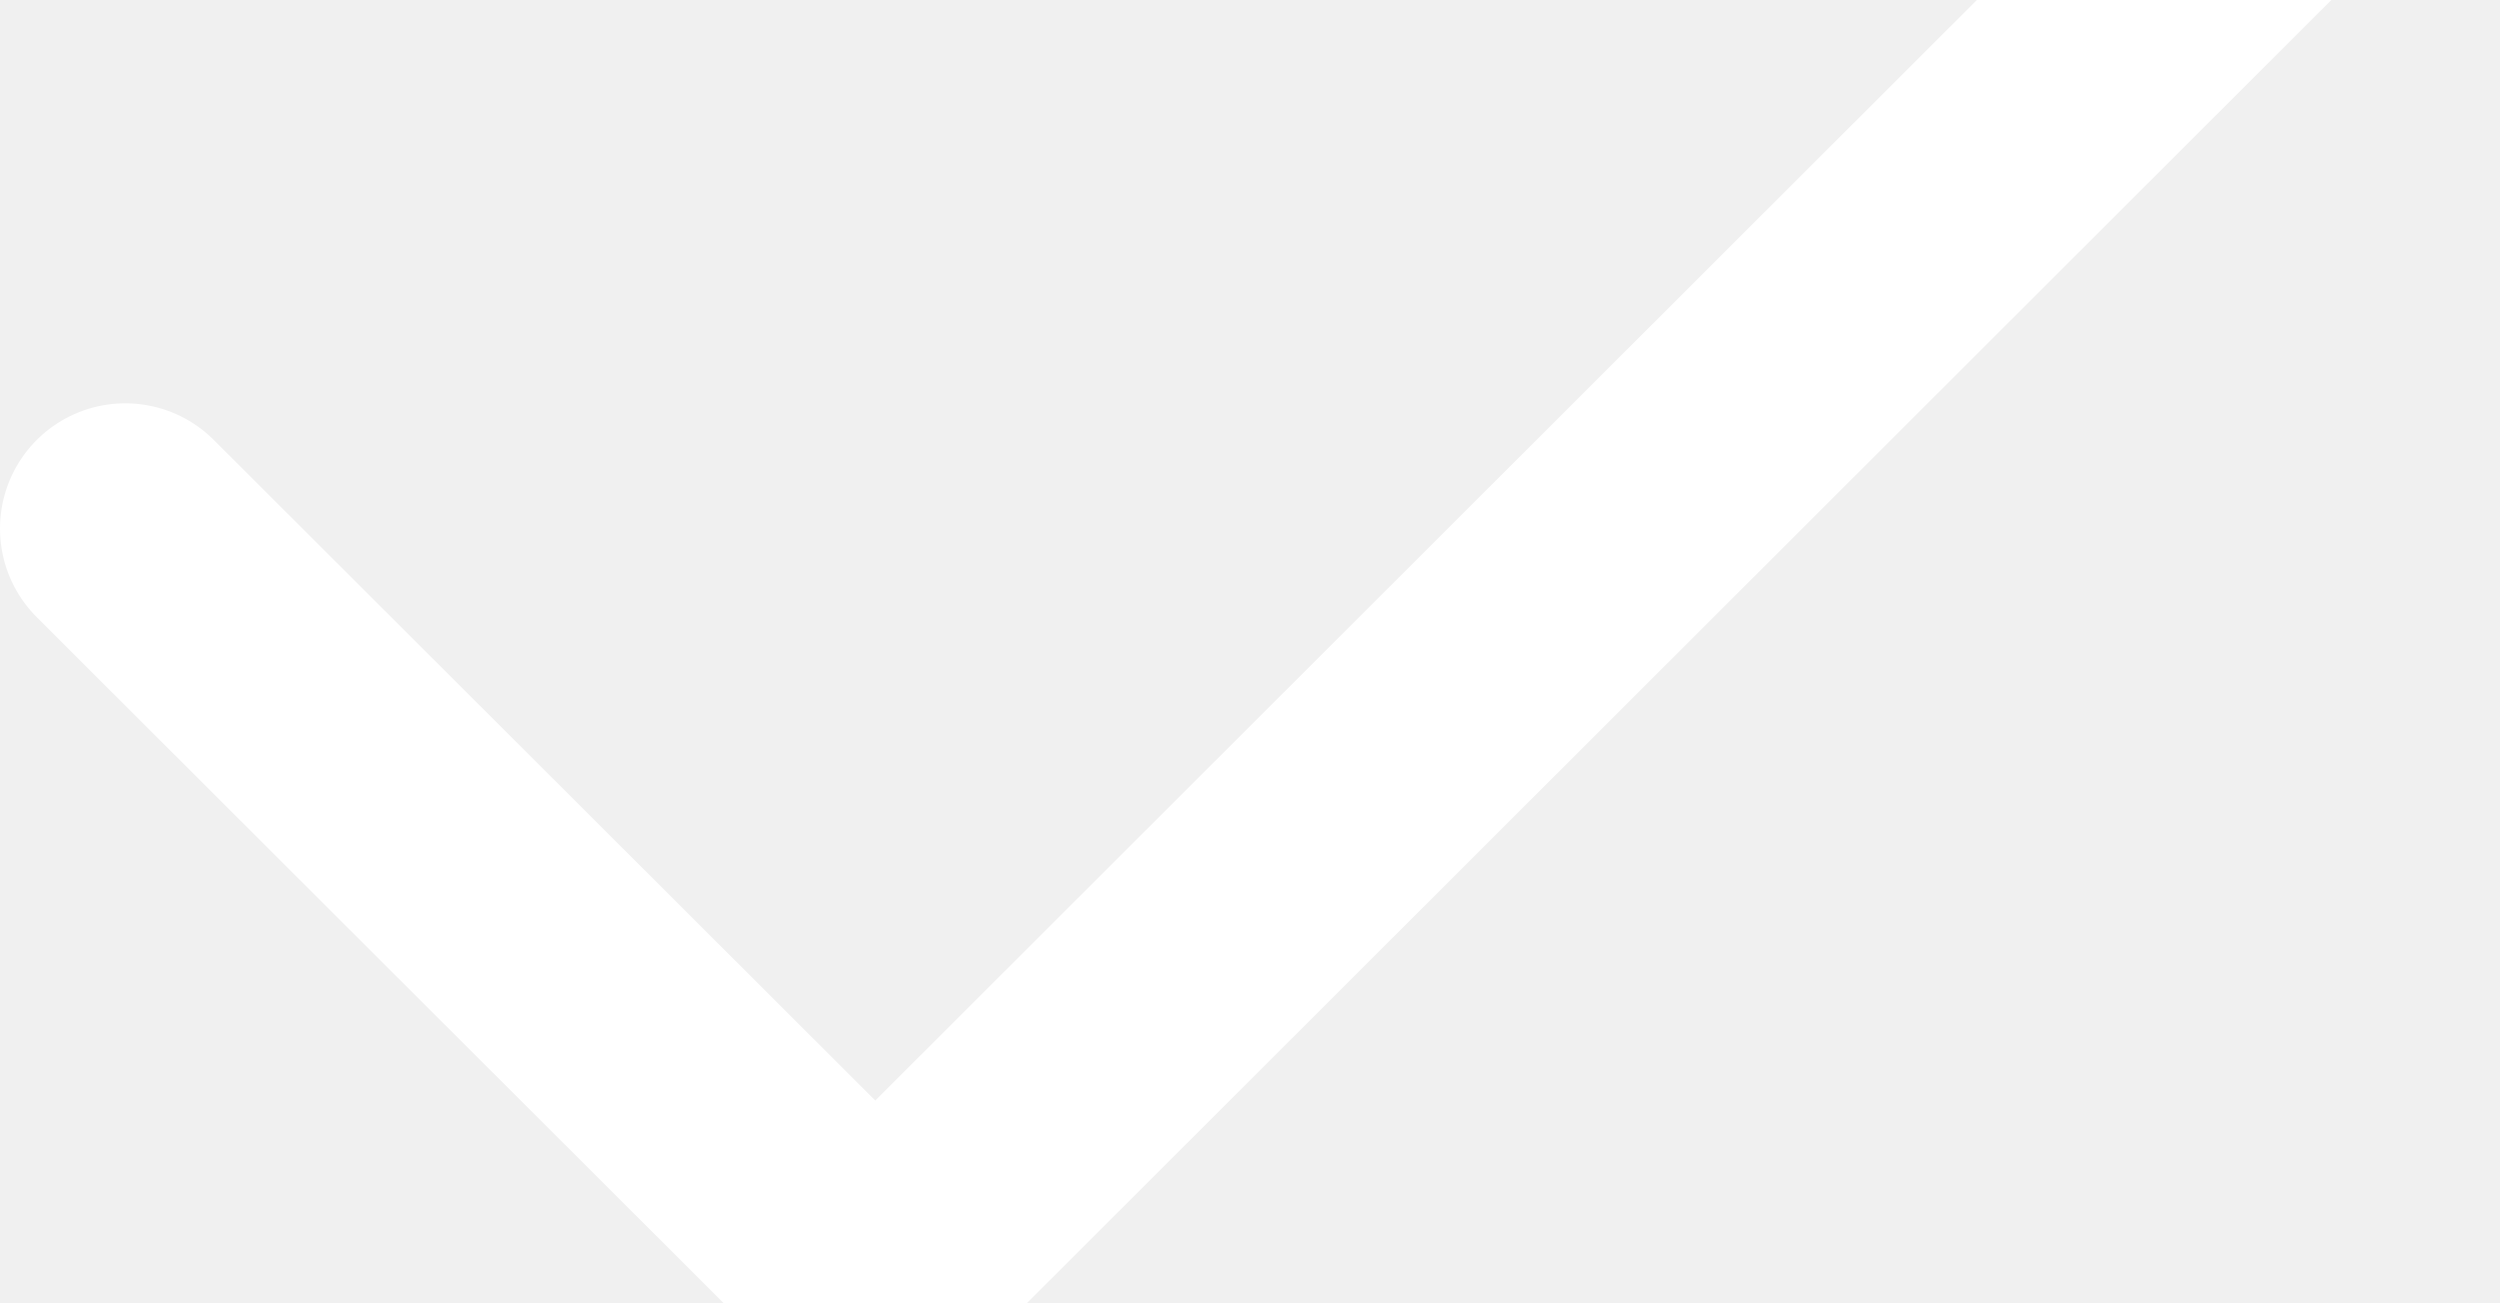
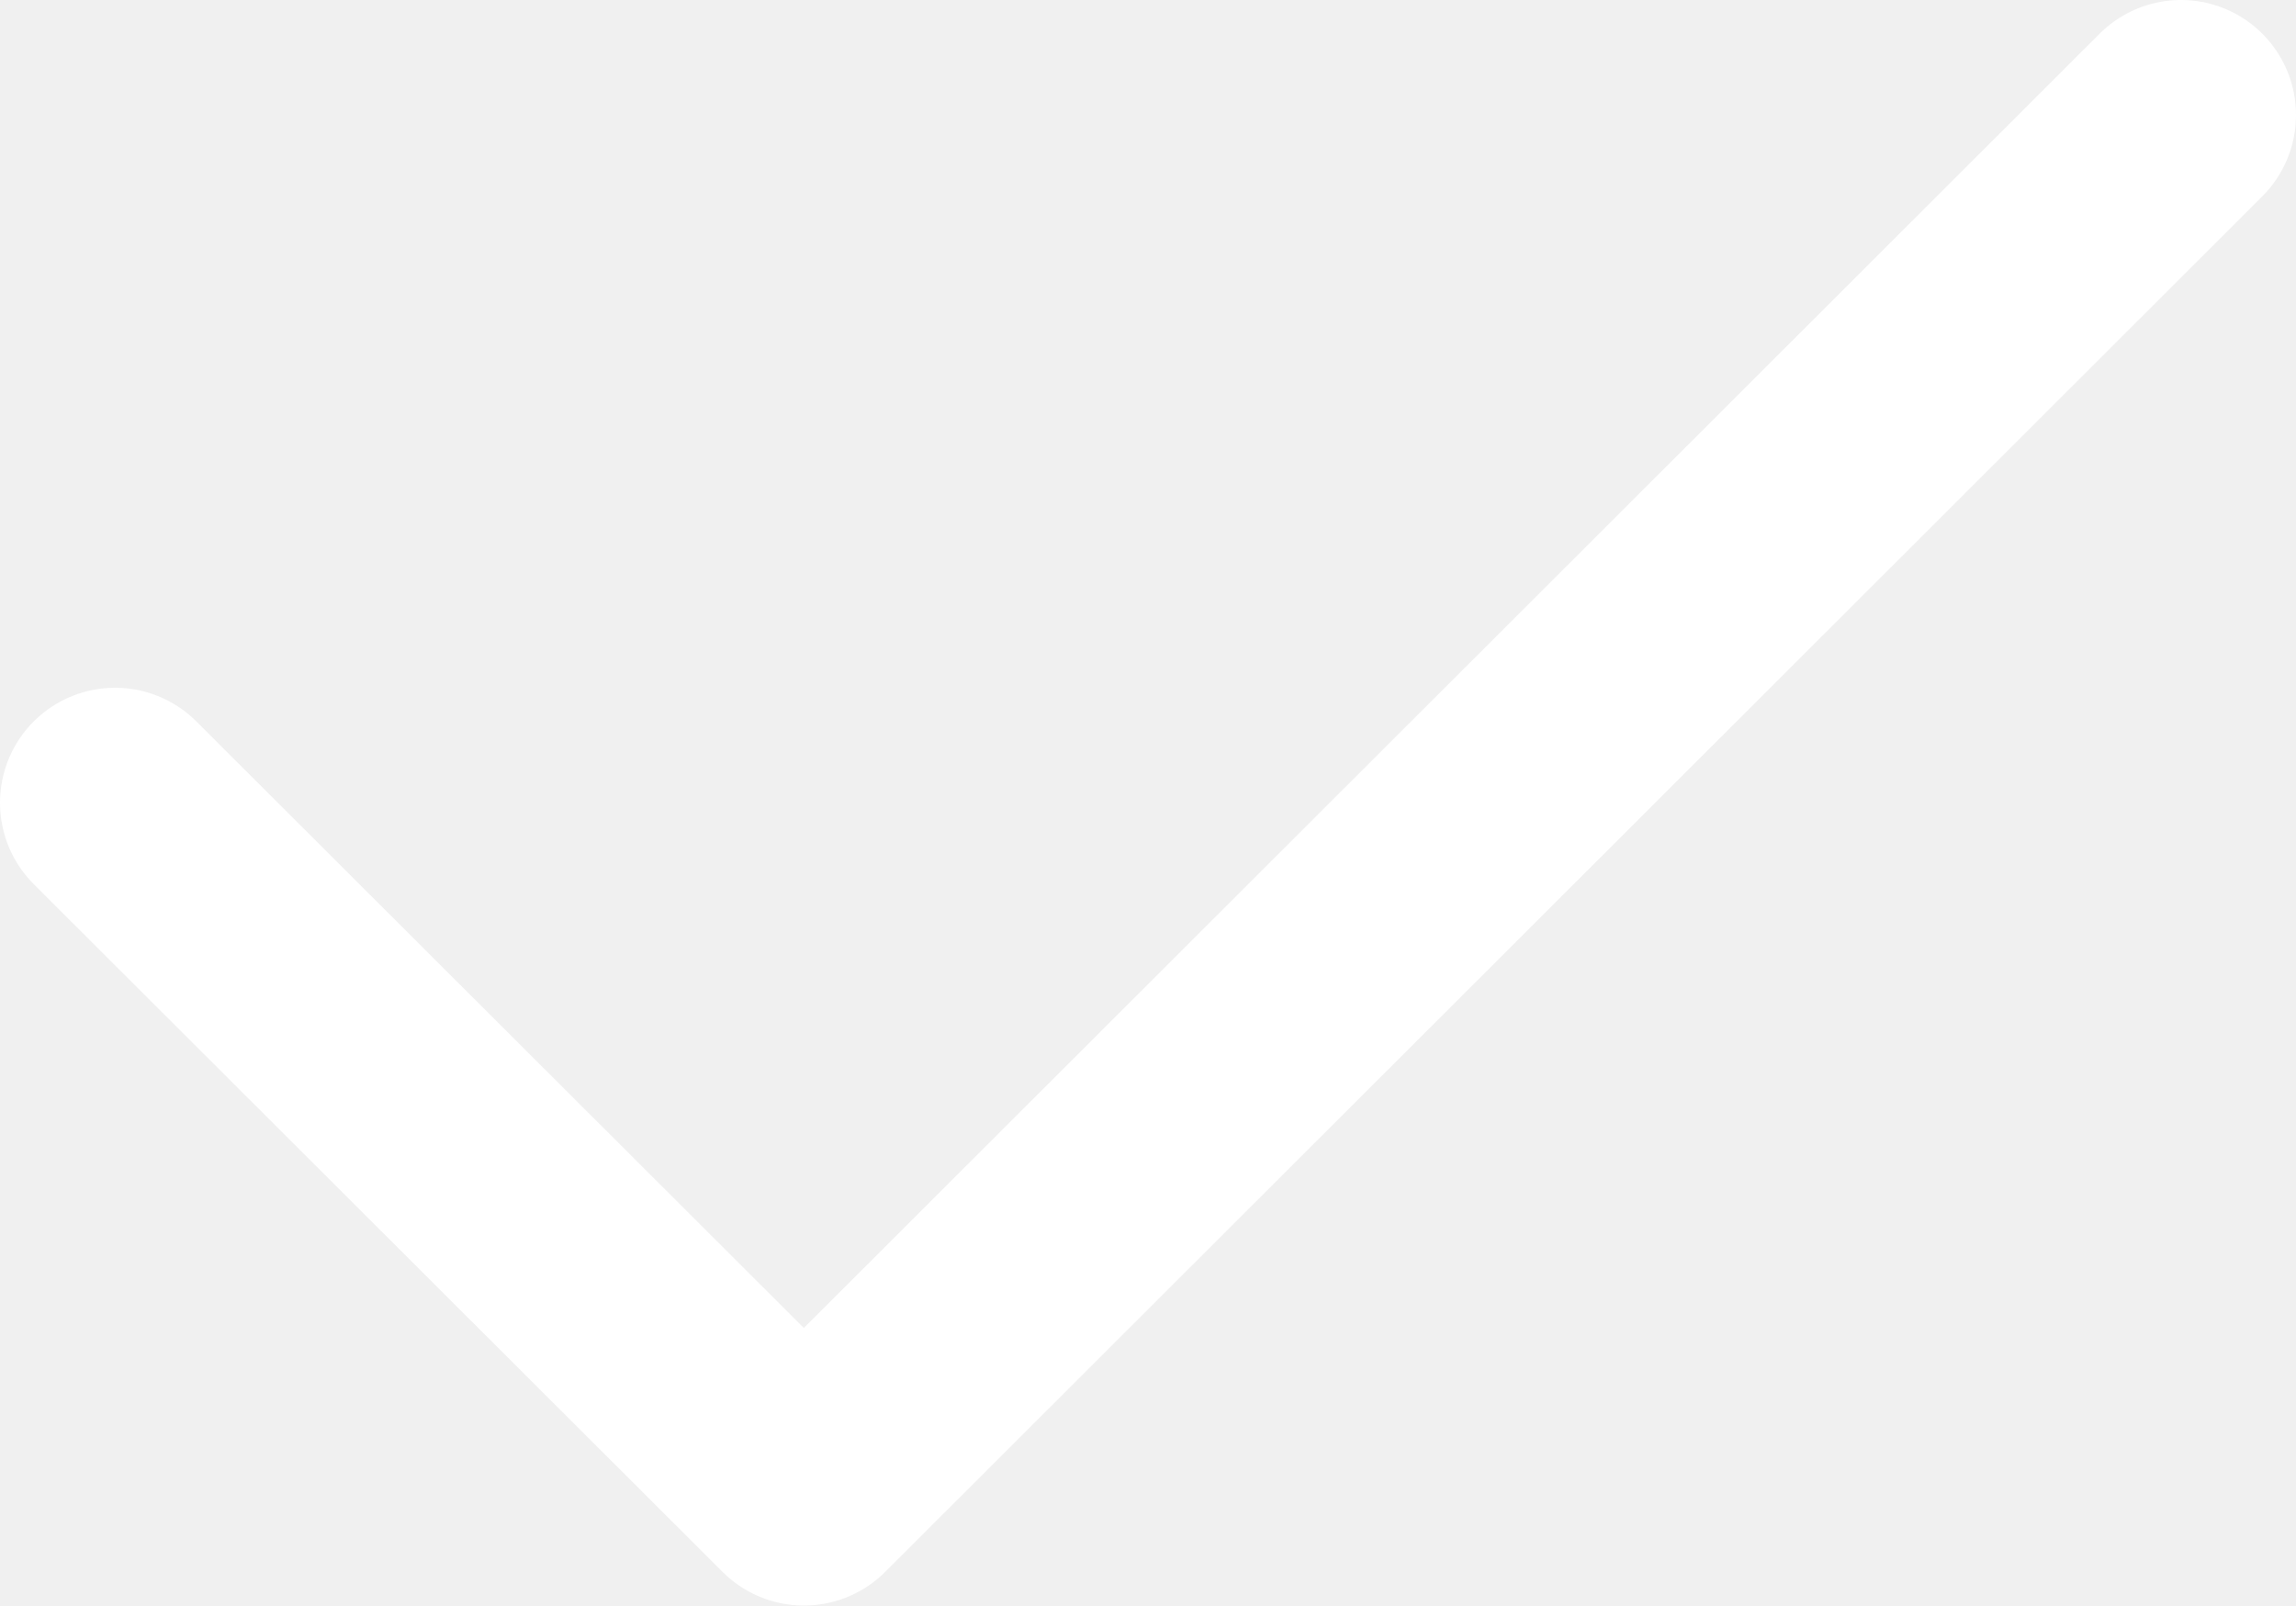
- <svg xmlns="http://www.w3.org/2000/svg" width="499" height="260" viewBox="0 0 499 260" fill="none">
-   <path d="M25 105.5L174.709 255L474 -44" stroke="white" stroke-width="50" stroke-linecap="round" stroke-linejoin="round" />
+ <svg xmlns="http://www.w3.org/2000/svg" width="499" height="349" viewBox="0 0 499 349" fill="none">
+   <path d="M25 174.5L174.709 324L474 25" stroke="white" stroke-width="50" stroke-linecap="round" stroke-linejoin="round" />
</svg>
